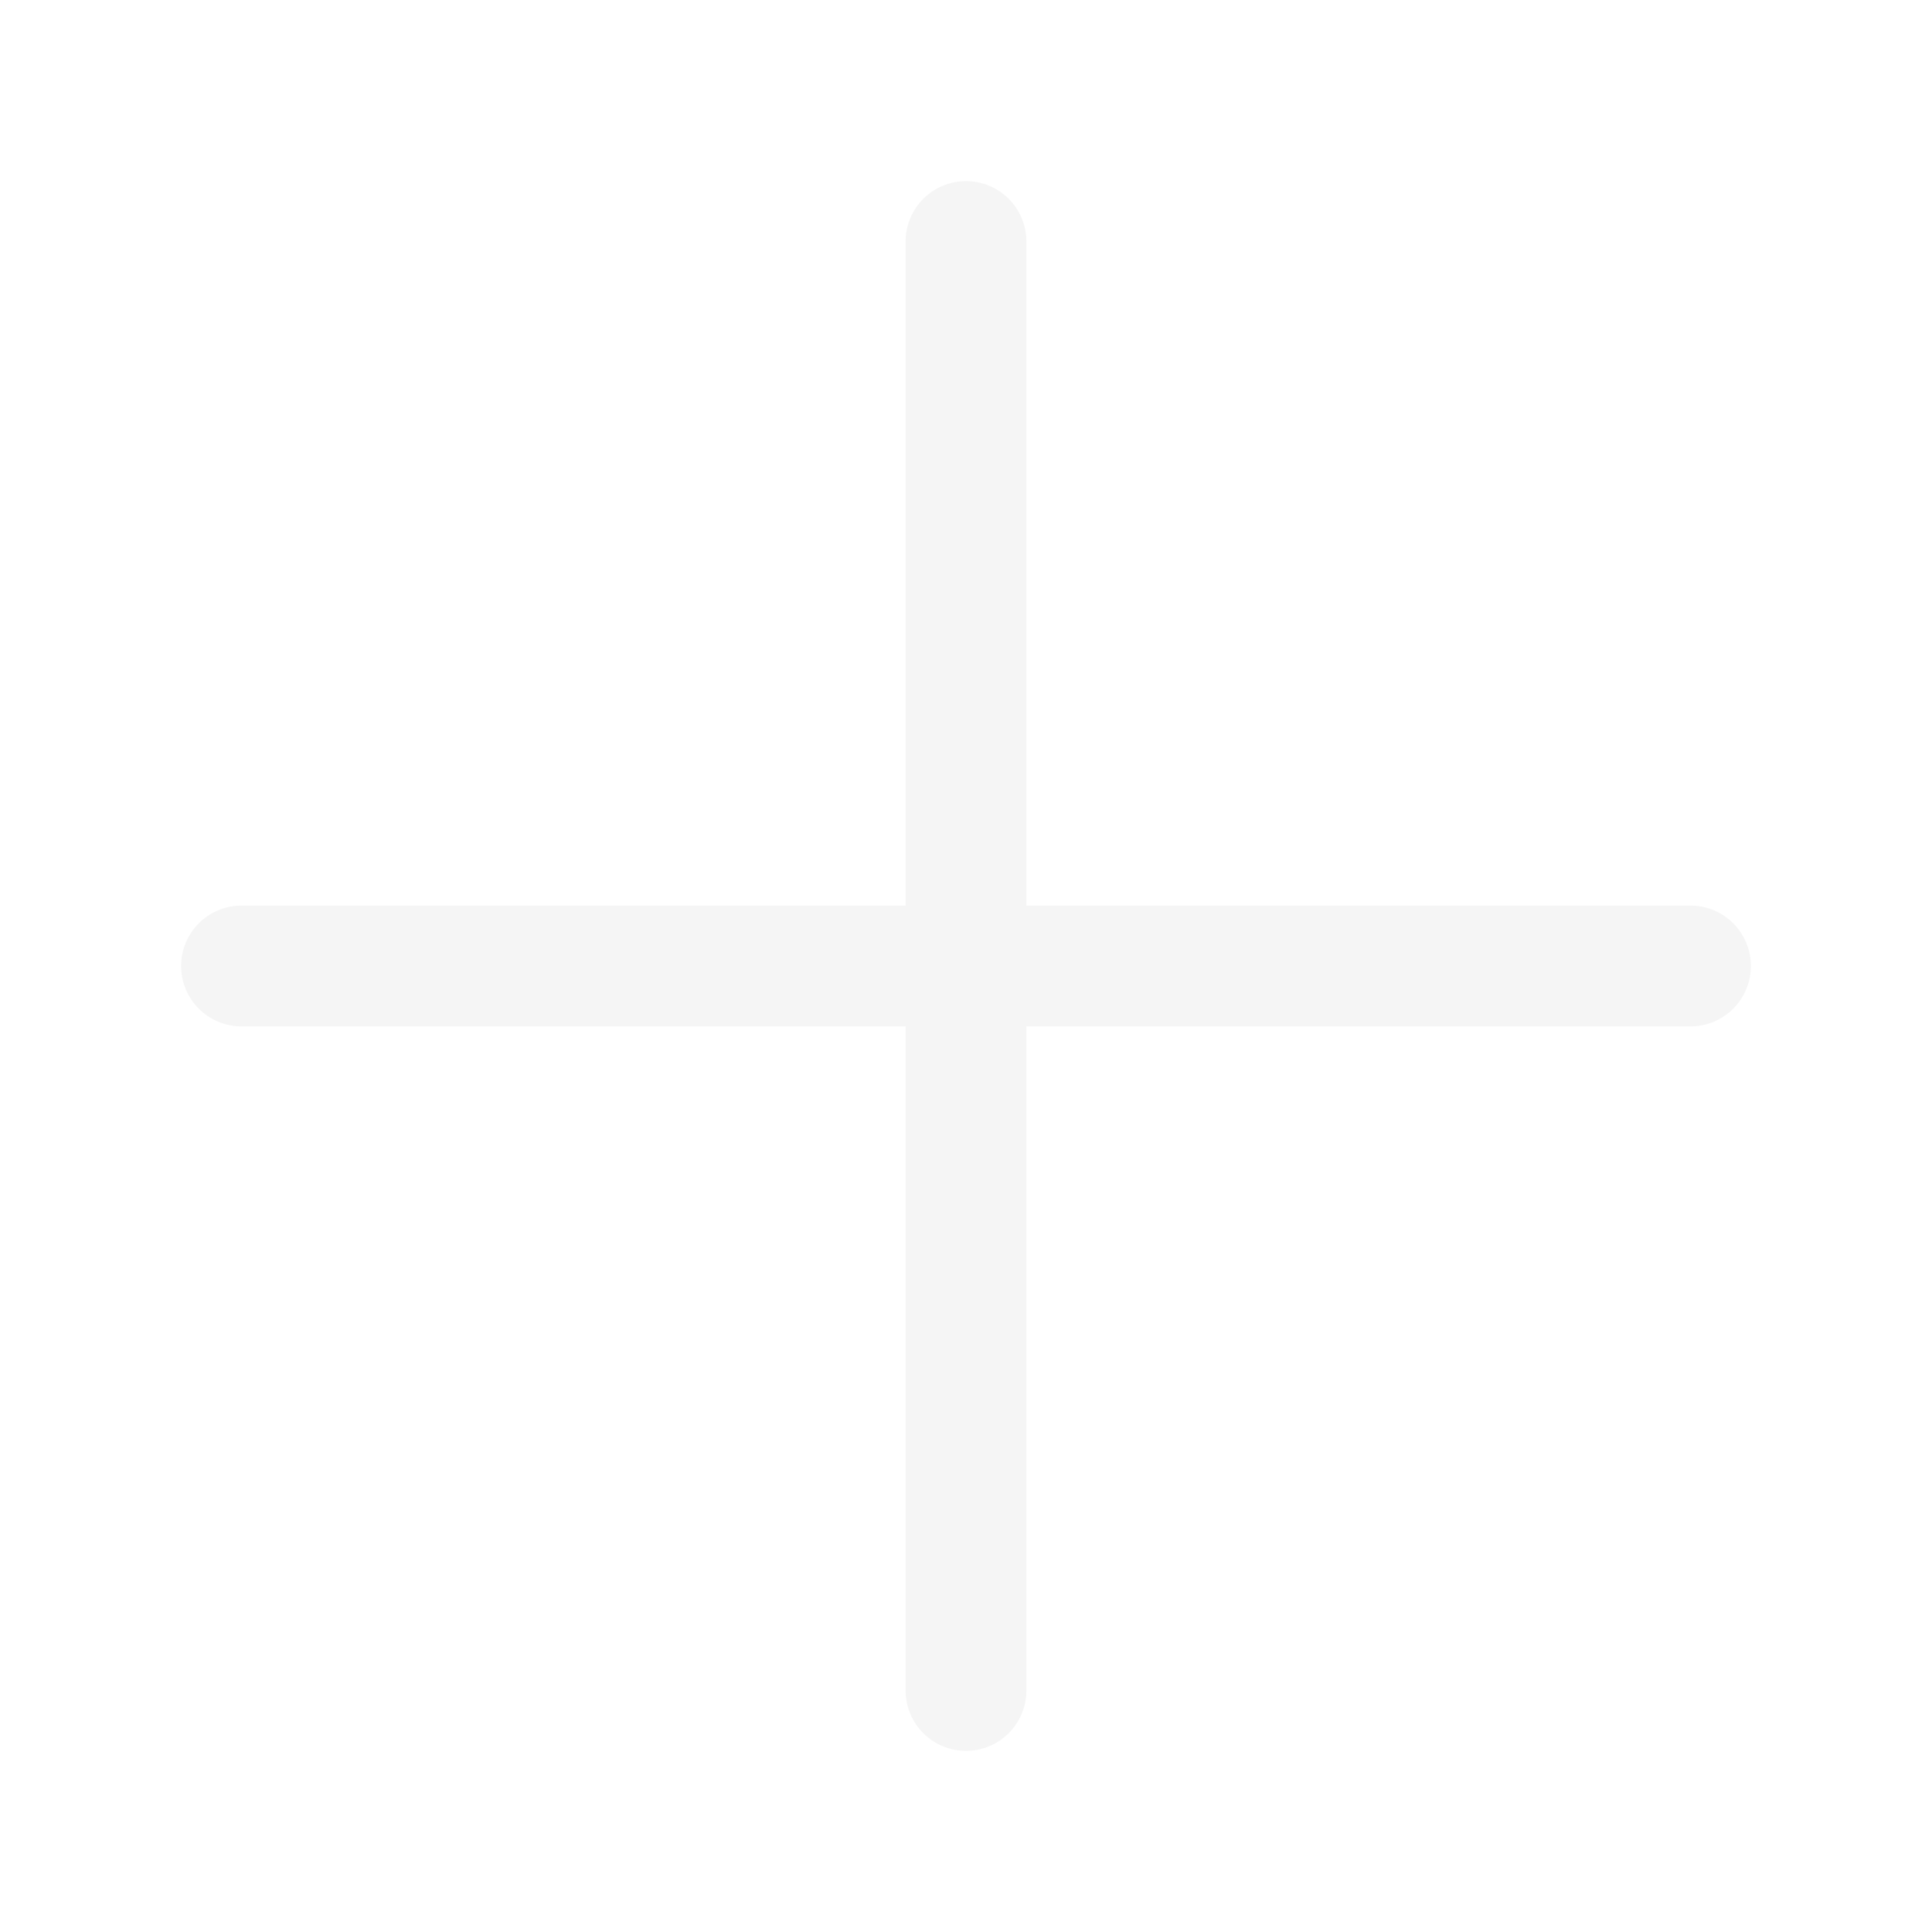
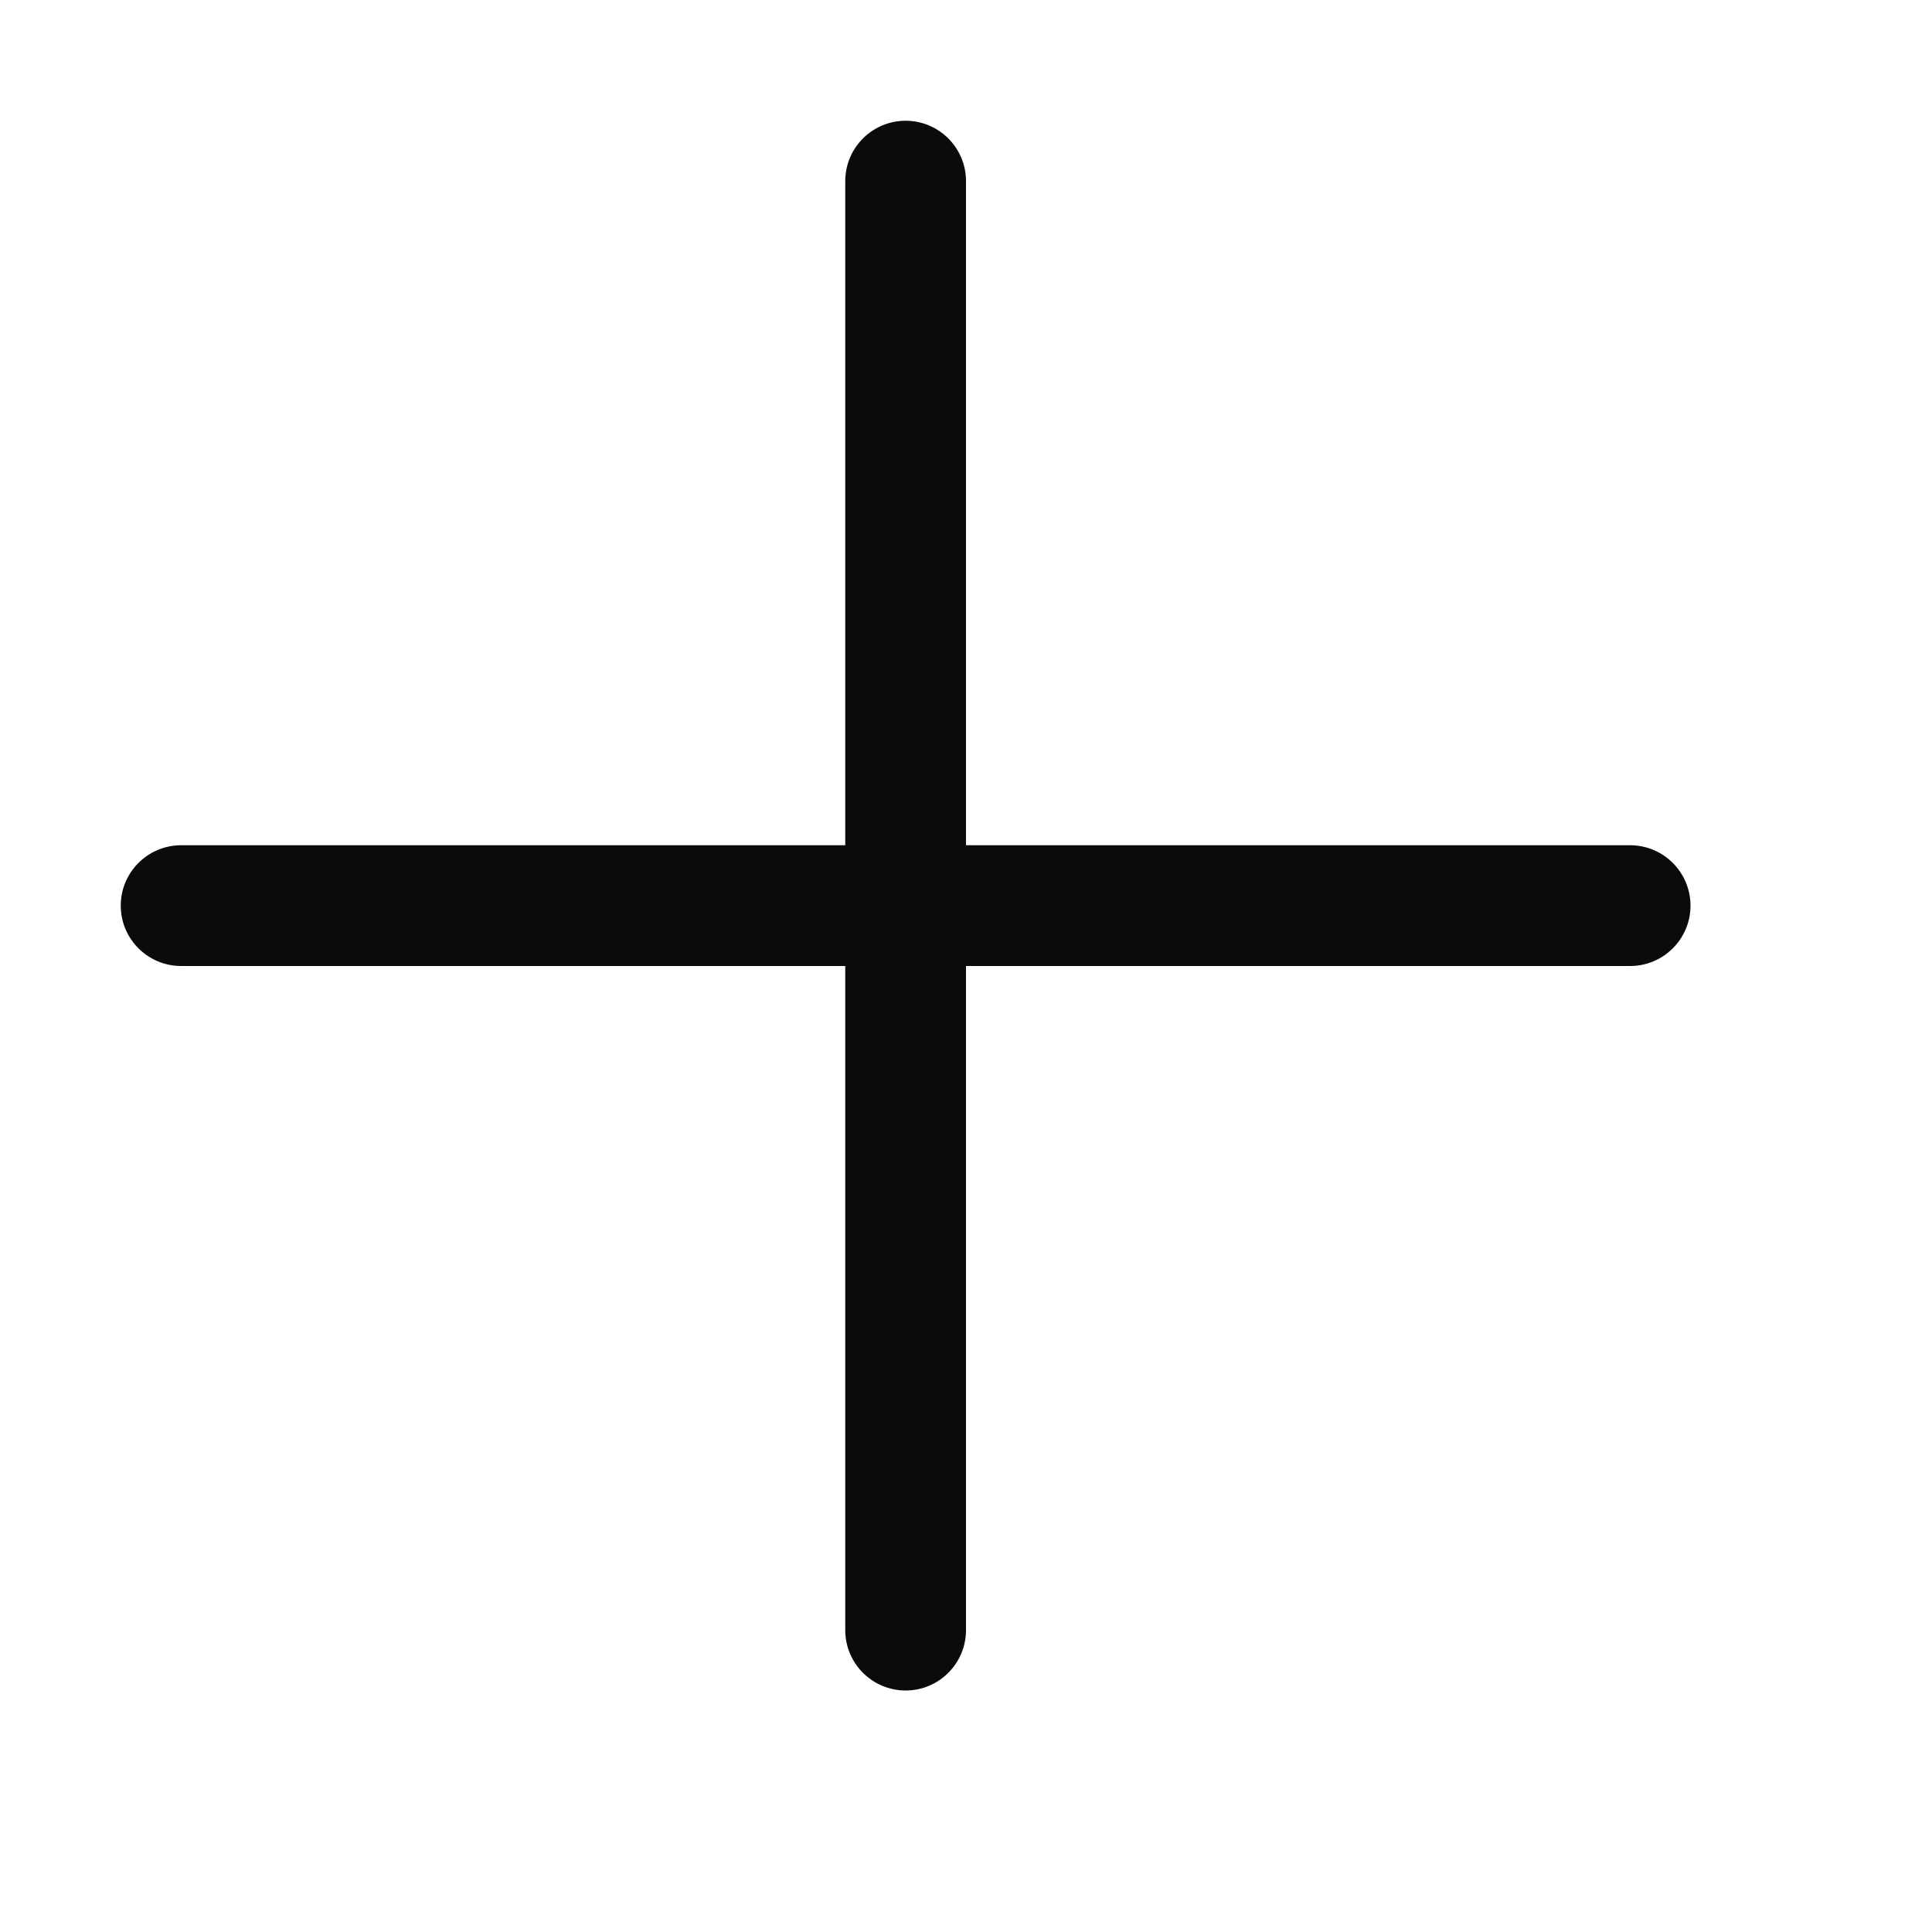
- <svg xmlns="http://www.w3.org/2000/svg" width="16" height="16" viewBox="0 0 16 16" fill="whitesmoke">
-   <path d="M8.5 8.5V14a.5.5 0 1 1-1 0V8.5H2a.5.5 0 0 1 0-1h5.5V2a.5.5 0 0 1 1 0v5.5H14a.5.5 0 1 1 0 1H8.5z" />
+ <svg xmlns="http://www.w3.org/2000/svg" width="16" height="16" viewBox="0 0 16 16" fill="#0b0b0b">
+   <path d="M8 8v5.5c0 .276-.224.5-.5.5s-.5-.224-.5-.5V8H1.5c-.276 0-.5-.224-.5-.5s.224-.5.5-.5H7V1.5c0-.276.224-.5.5-.5s.5.224.5.5V7h5.5c.276 0 .5.224.5.5s-.224.5-.5.5H8z" />
</svg>
